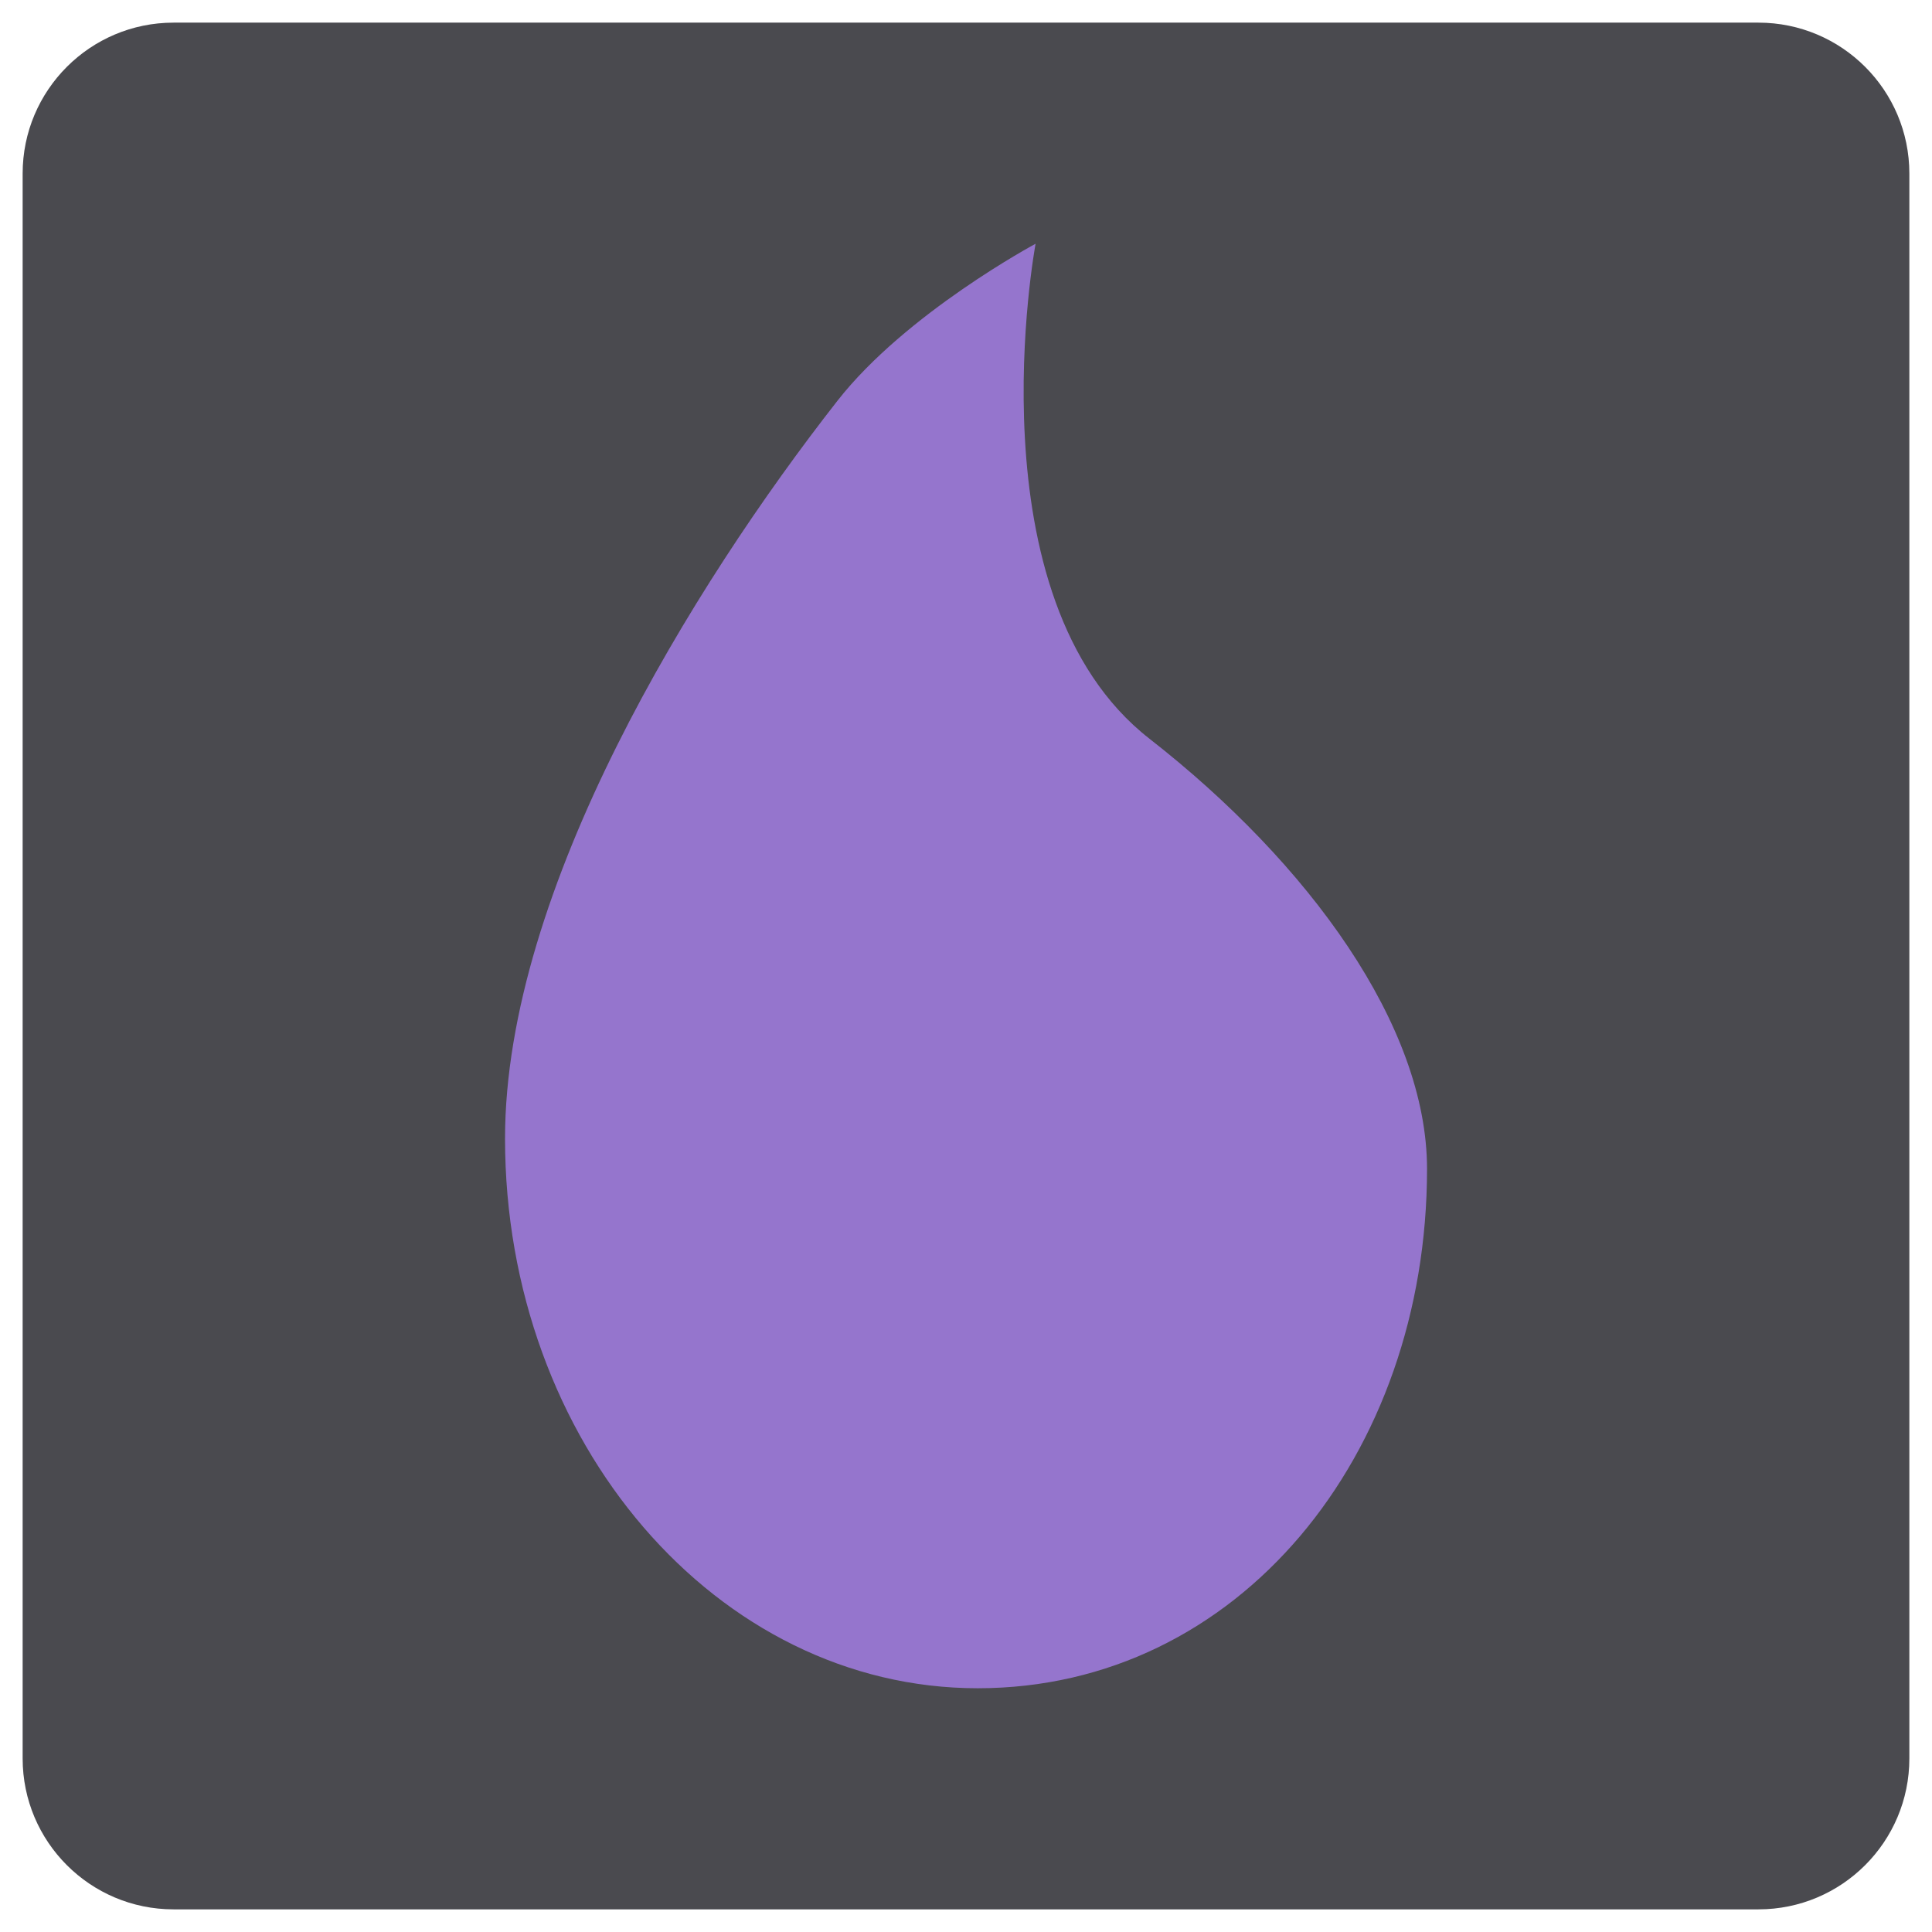
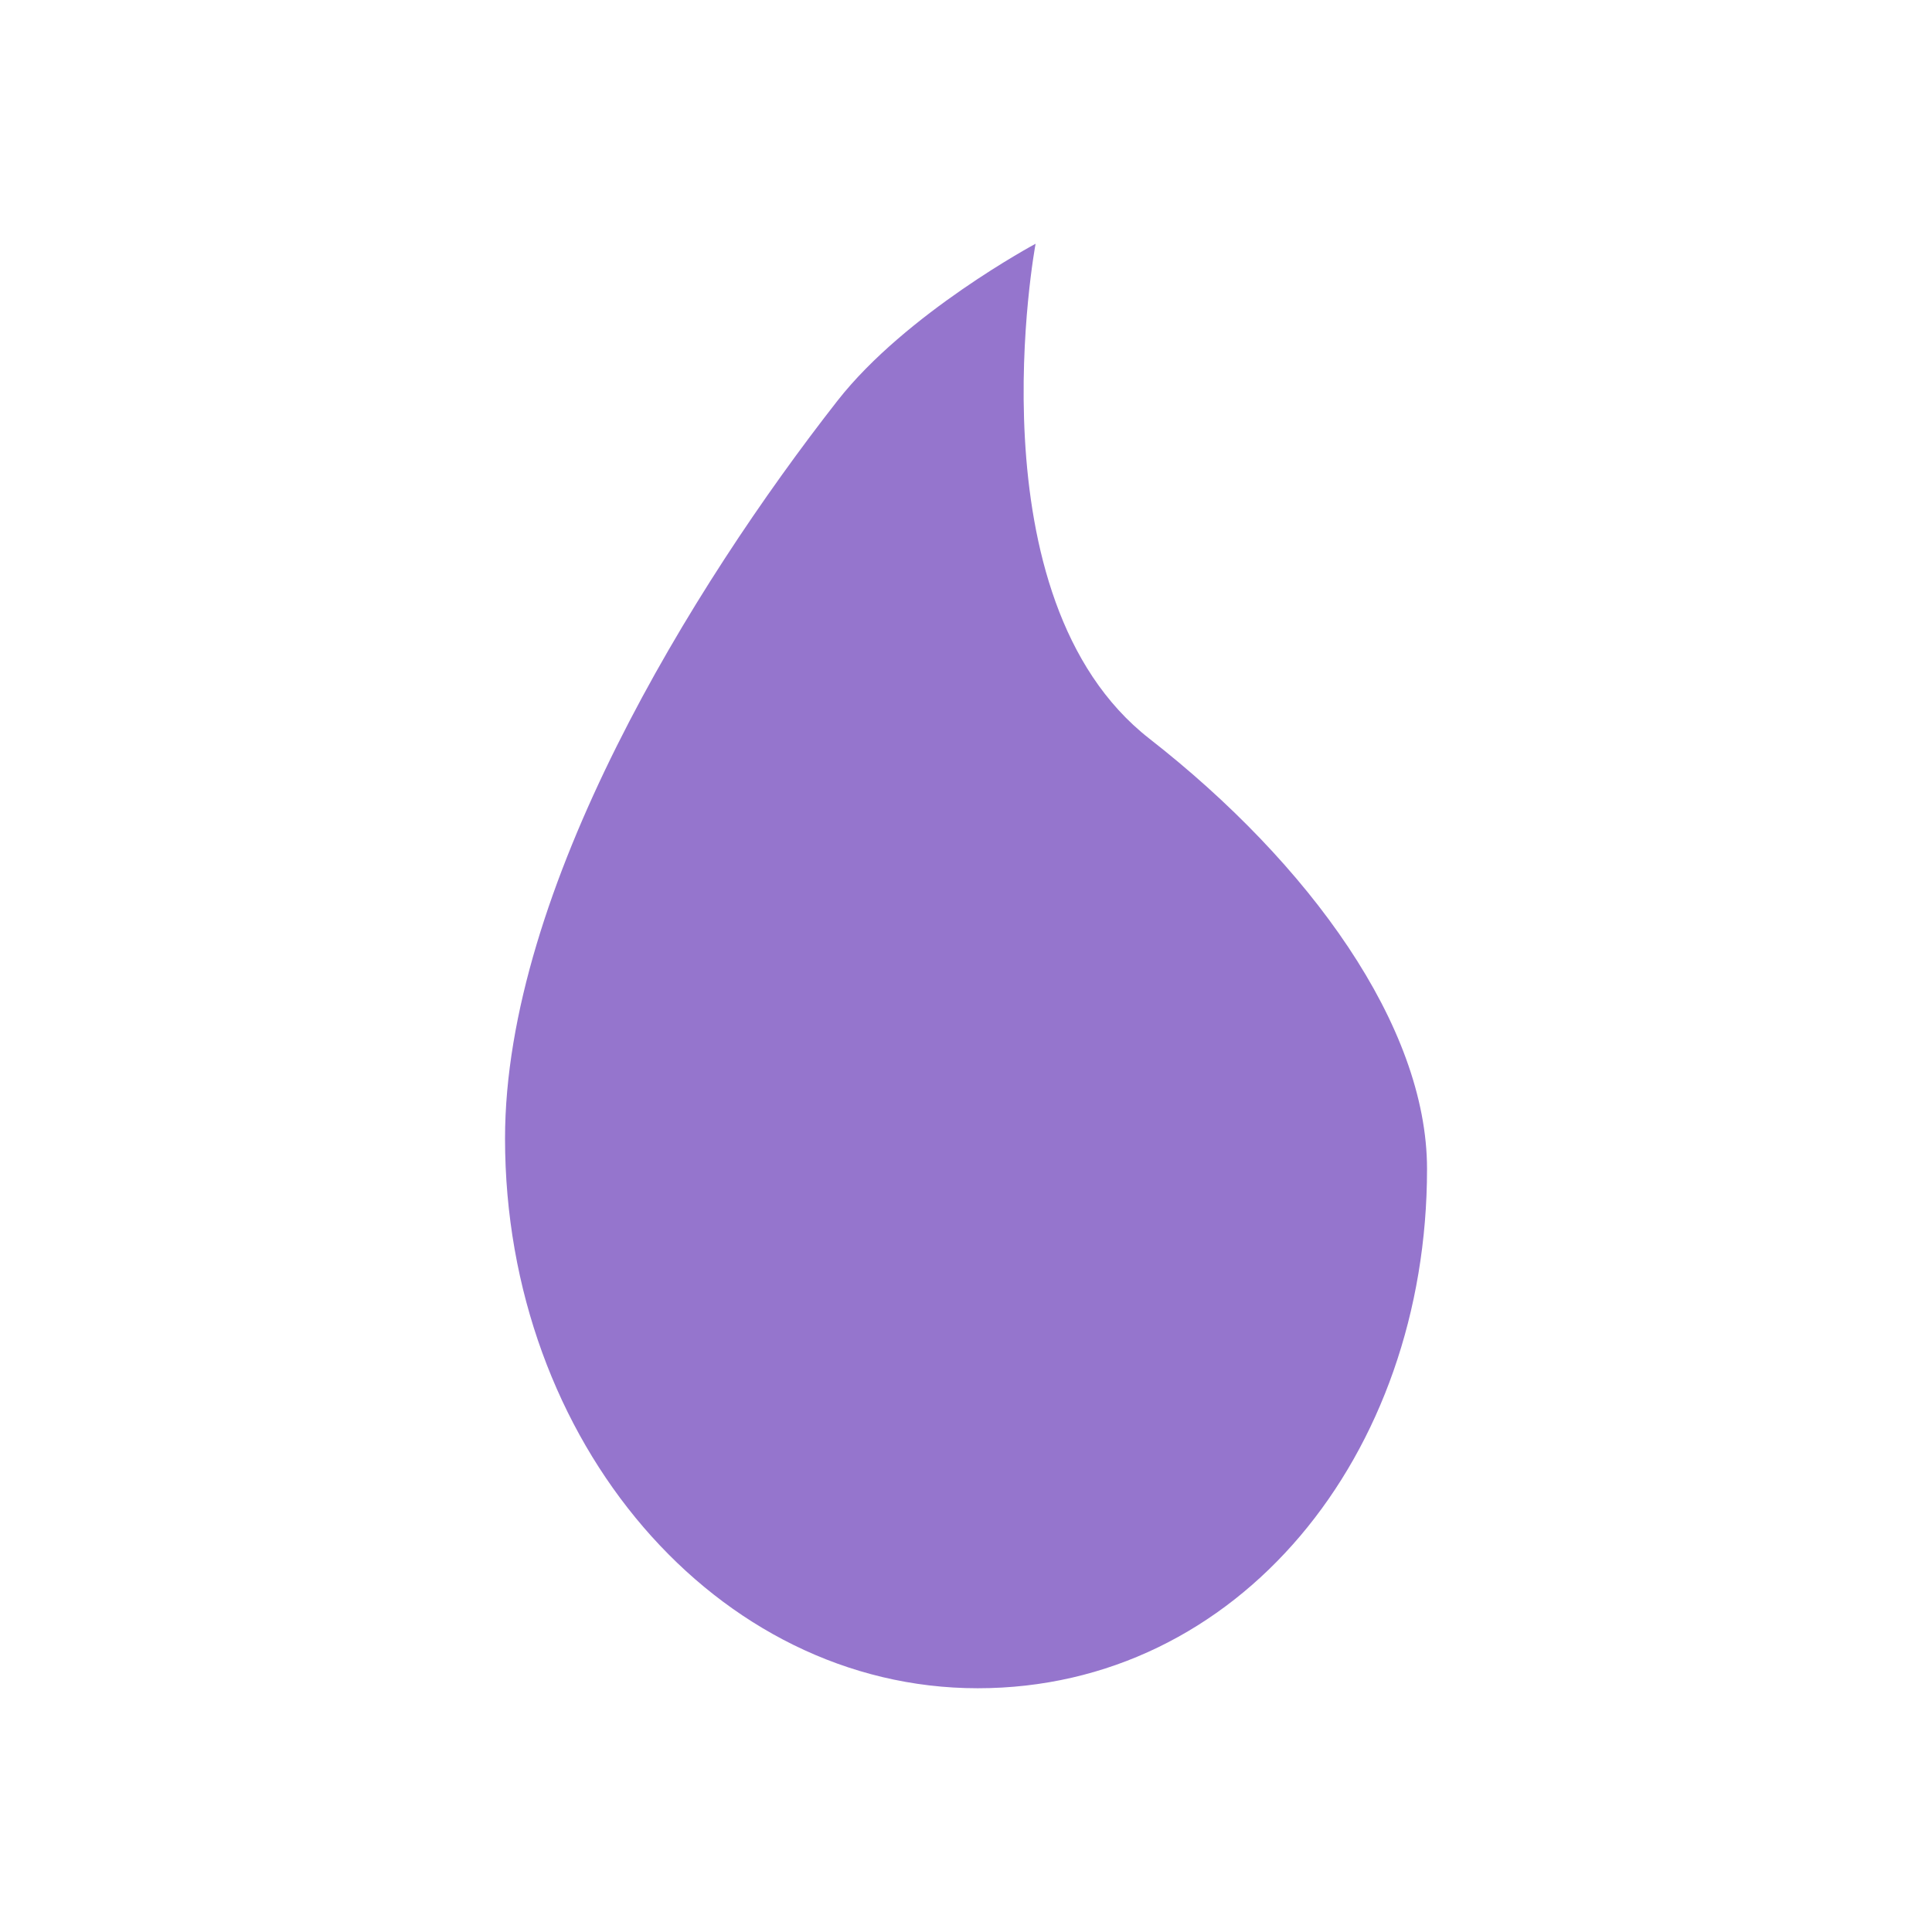
<svg xmlns="http://www.w3.org/2000/svg" viewBox="0 0 128 128">
-   <rect x="1.5" y="1.5" width="125" height="125" rx="10" fill="#4a4a4f" />
  <g transform="translate(10.24,10.24) scale(4.48)">
    <path fill="#9575cd" d="M12.173 22.681c-3.86 0-6.99-3.64-6.99-8.13 0-3.678 2.773-8.172 4.916-10.91 1.014-1.296 2.93-2.322 2.93-2.322s-.982 5.239 1.683 7.319c2.366 1.847 4.106 4.25 4.106 6.363 0 4.232-2.784 7.68-6.645 7.68" />
  </g>
</svg>
